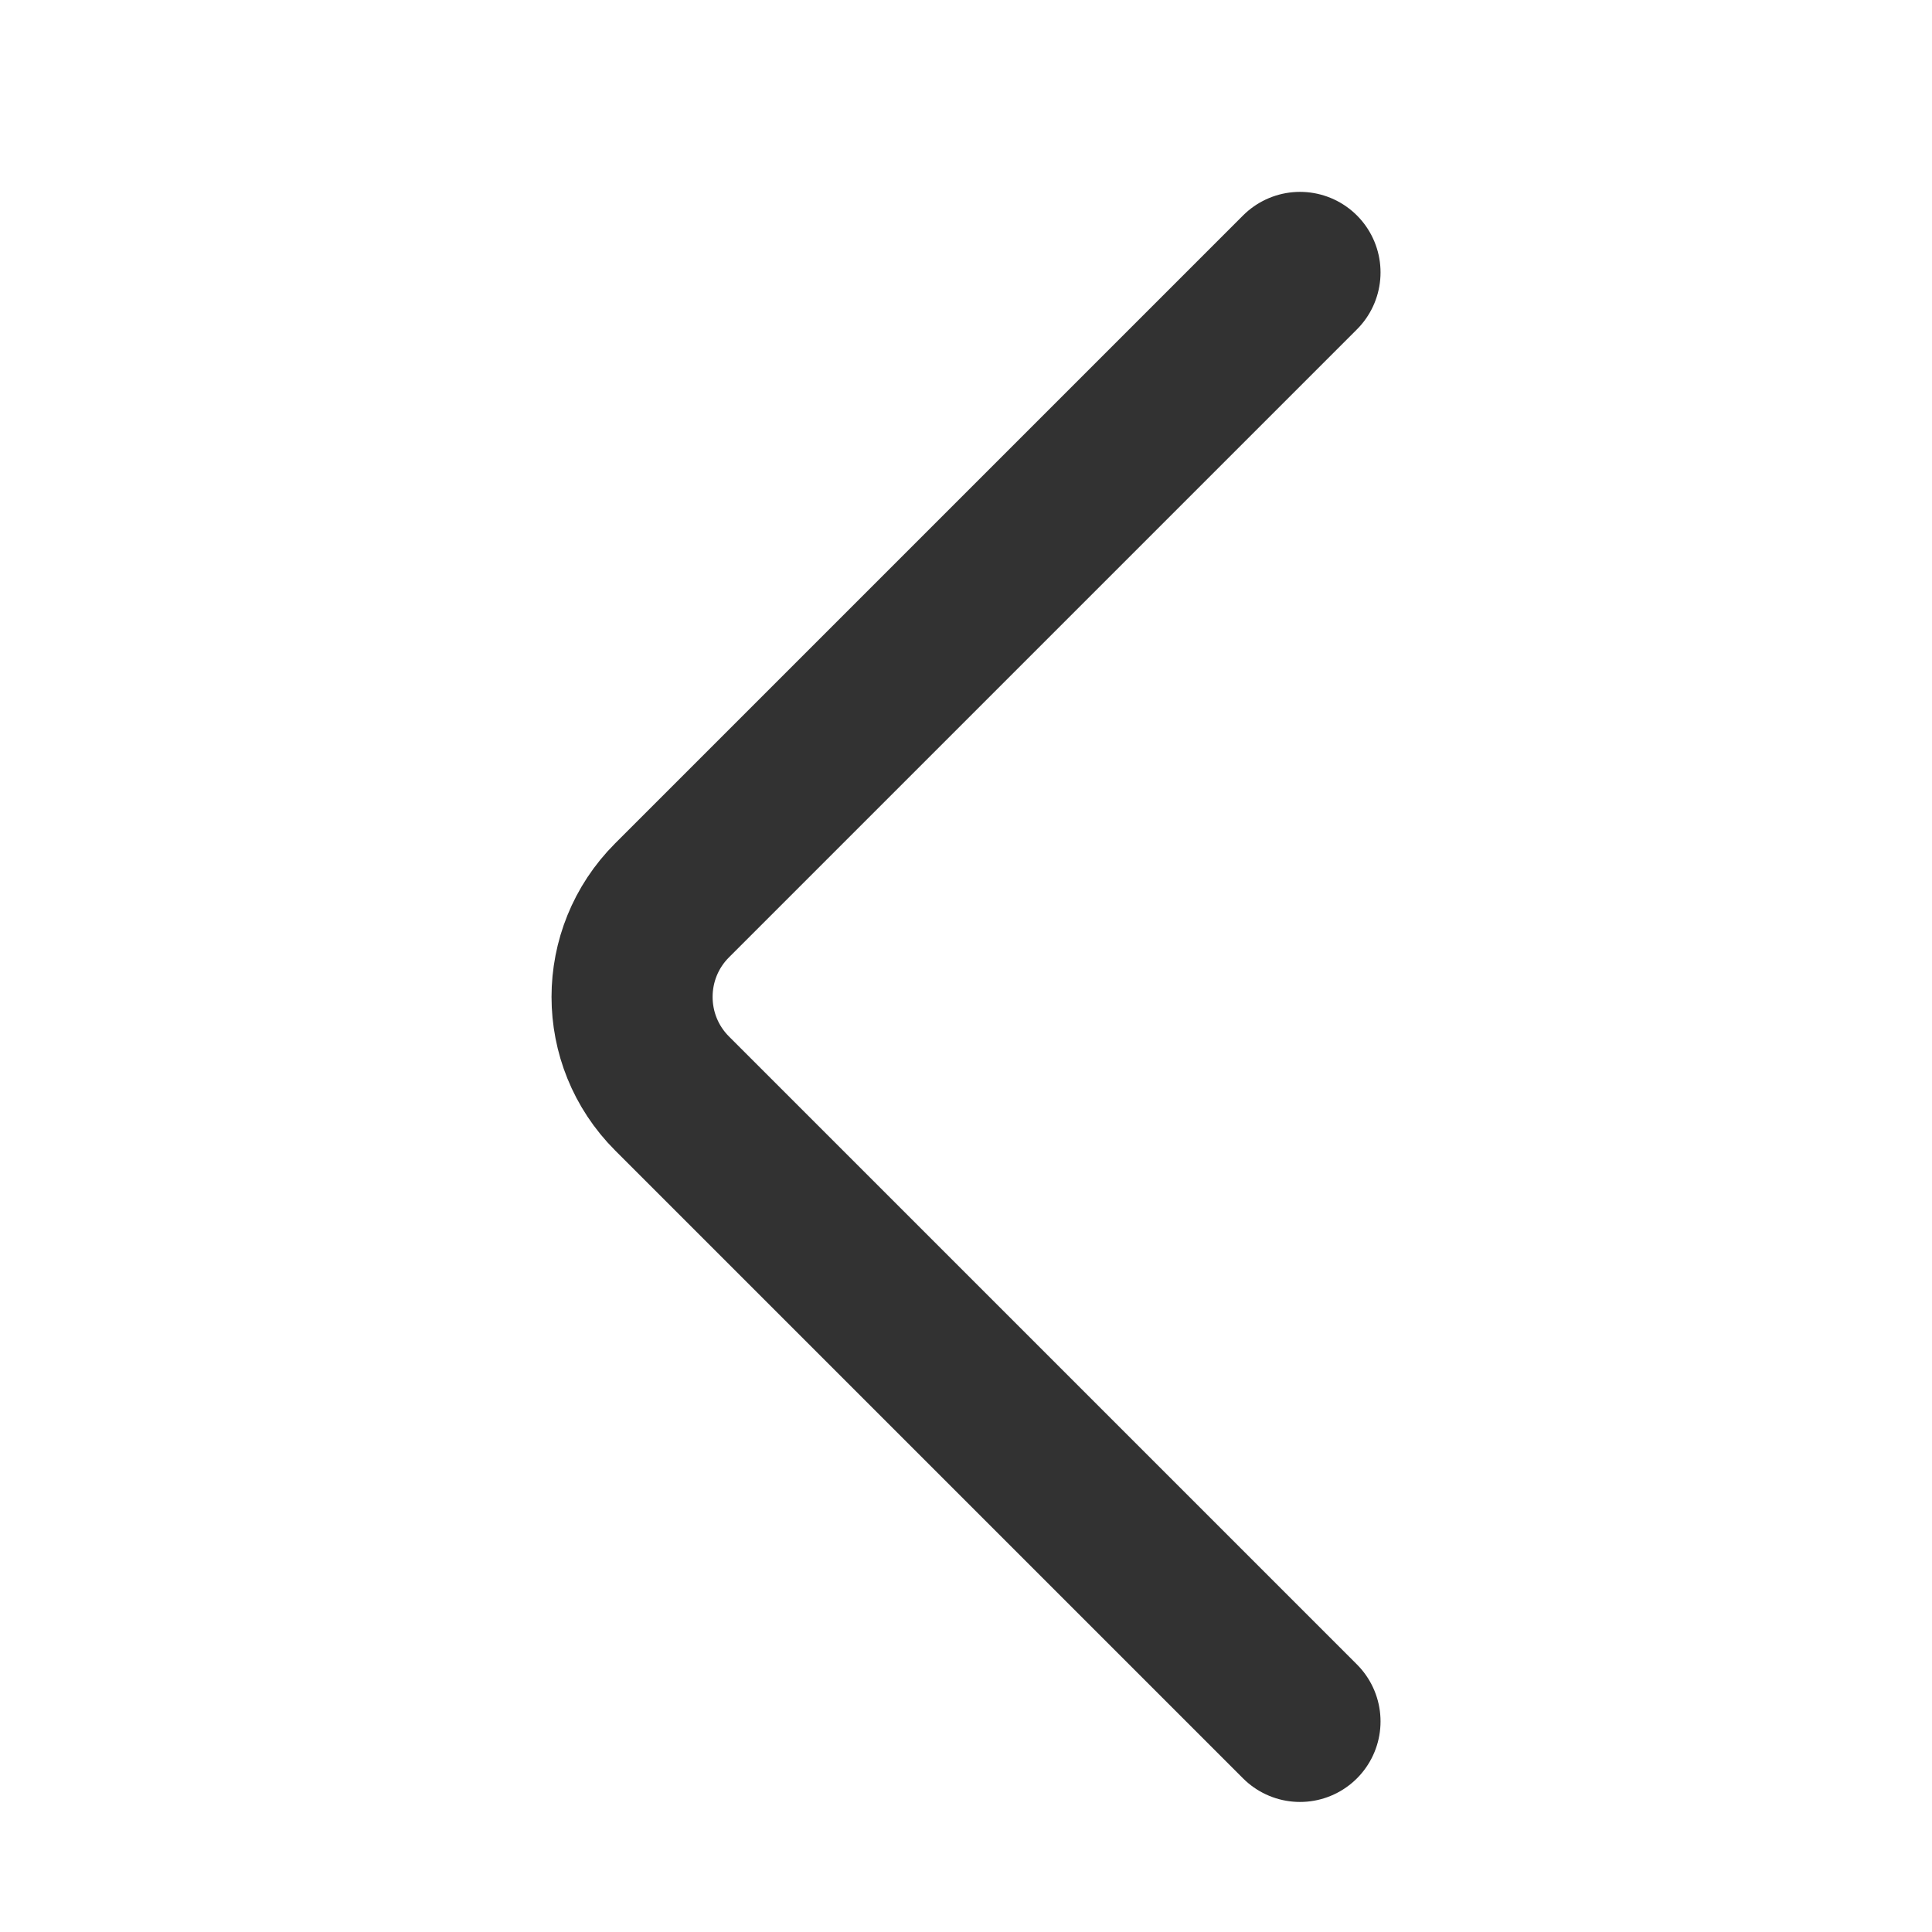
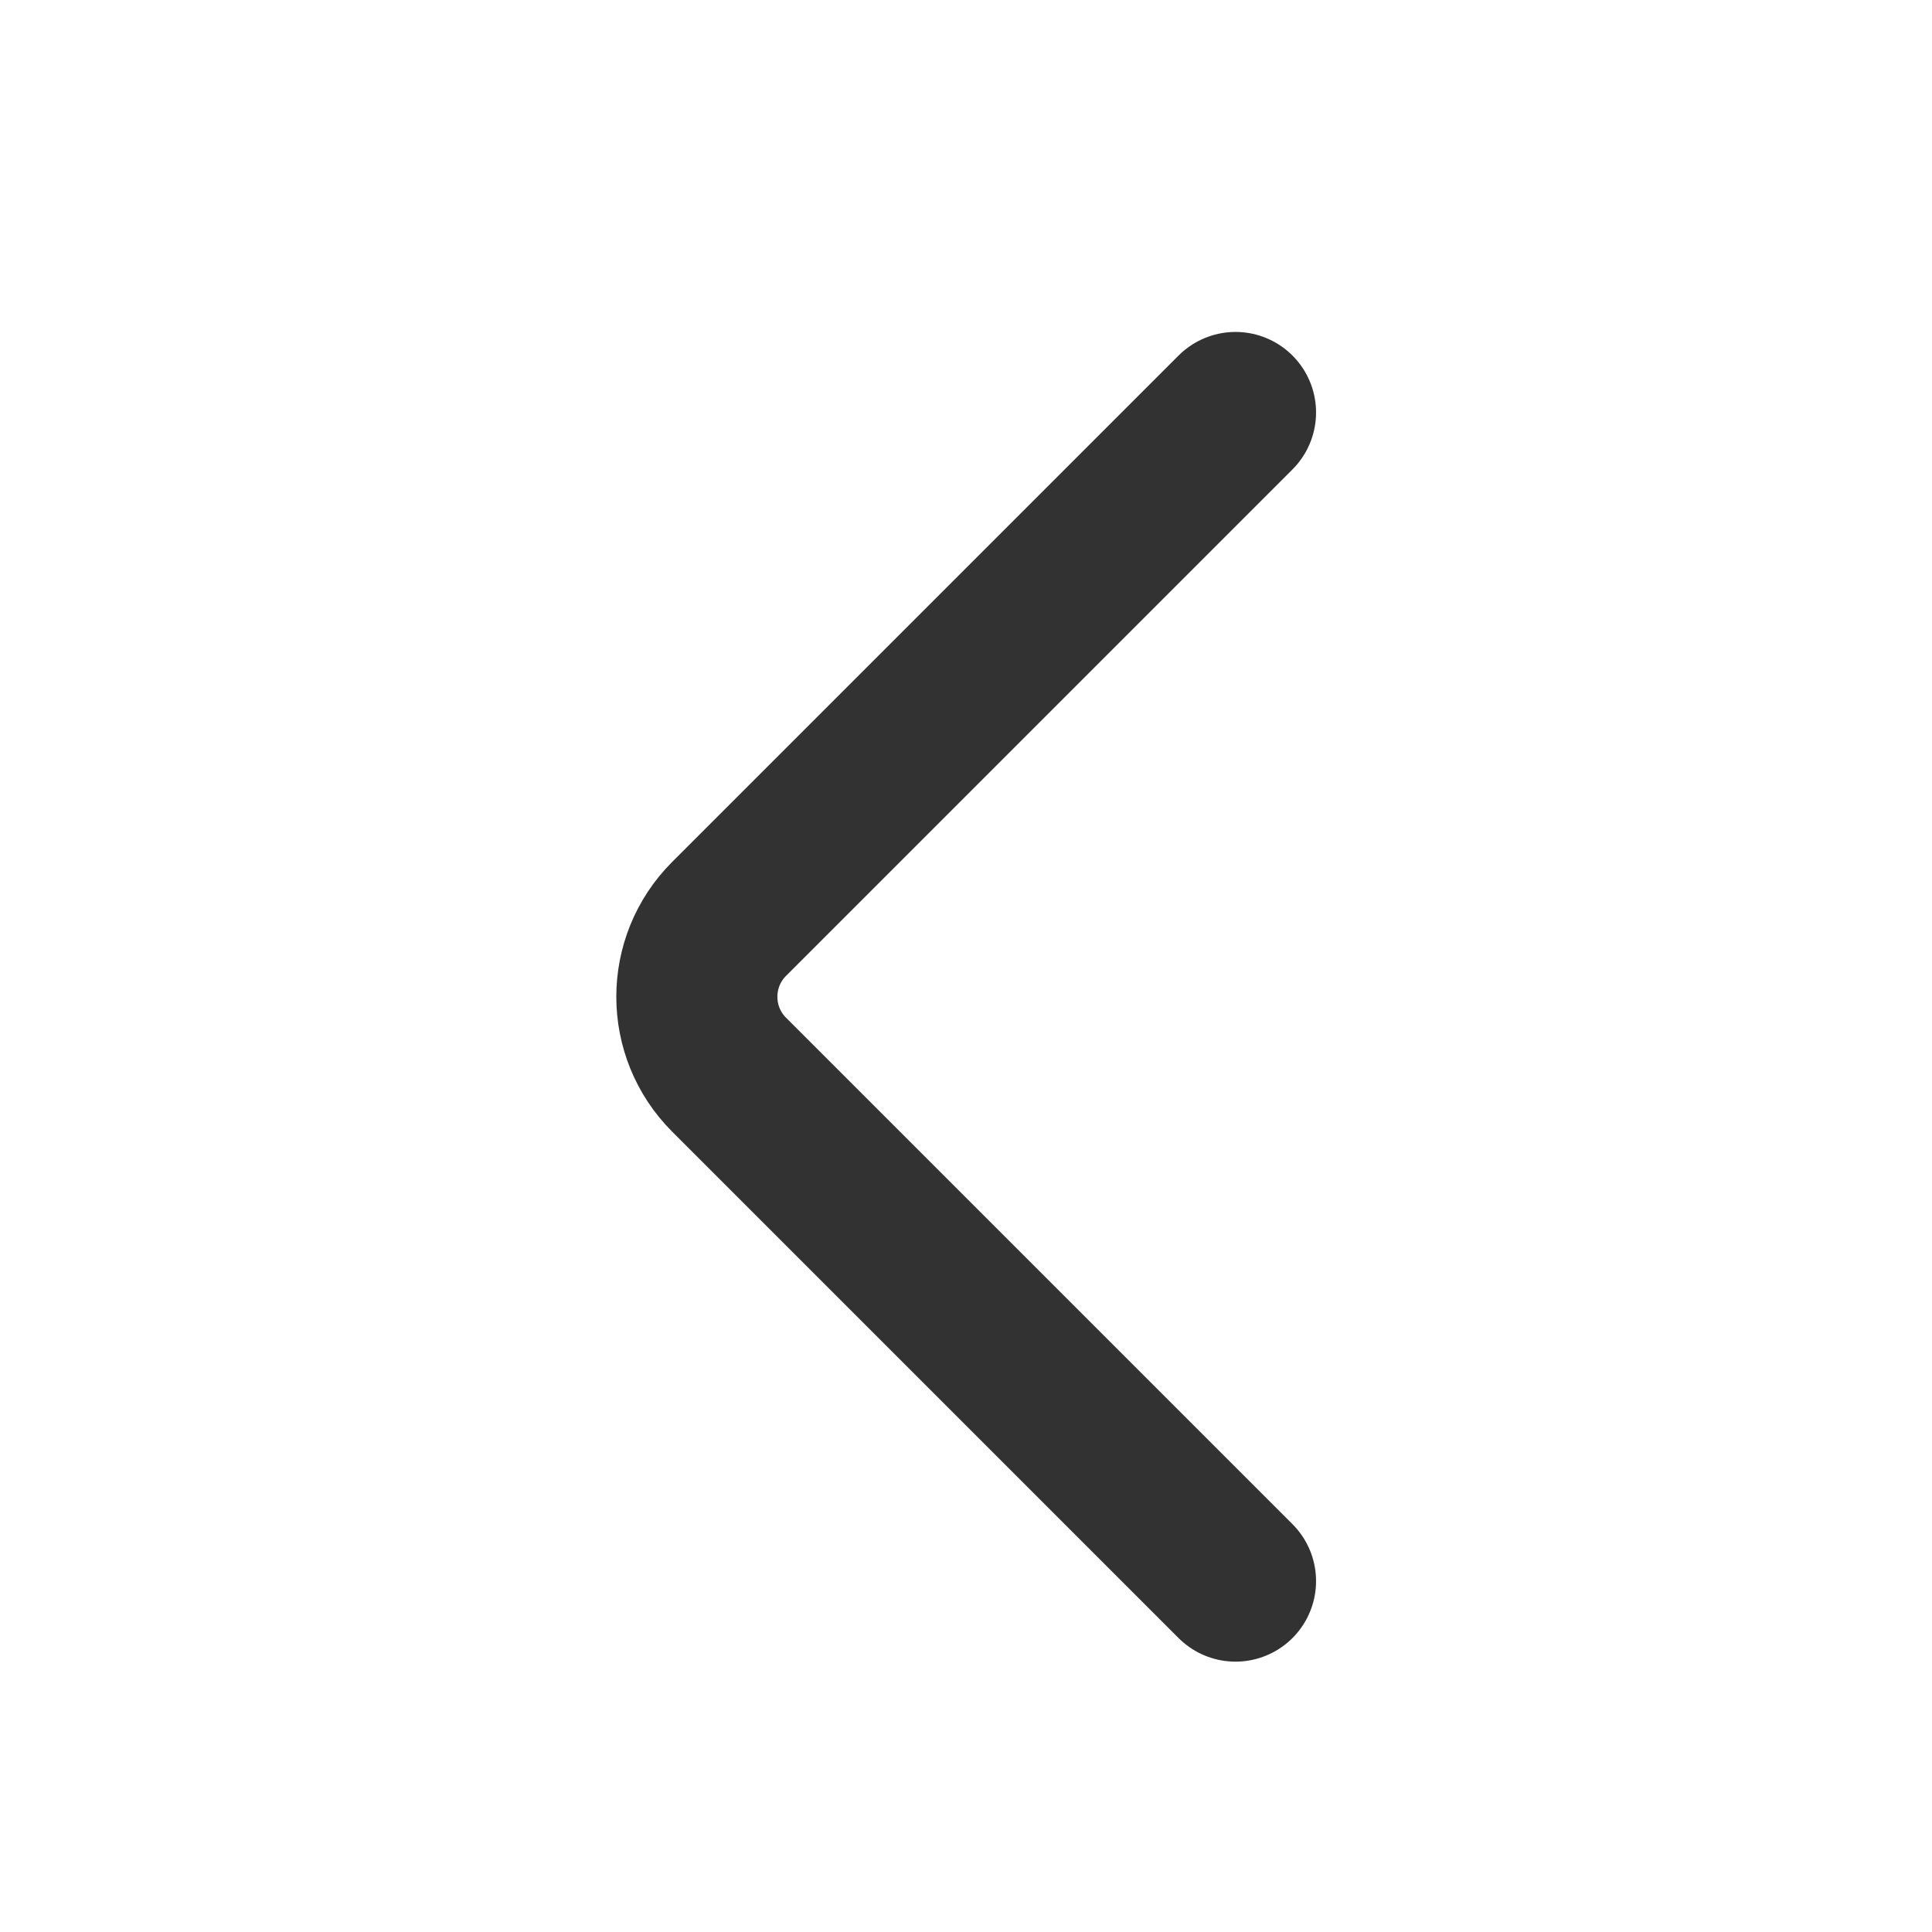
<svg xmlns="http://www.w3.org/2000/svg" viewBox="0 0 800 800">
-   <path d="m538.3 112.8-260 260c-22.1 22.1-22.1 57.9 0 80l260 260" fill="none" stroke="#323232" stroke-linecap="round" stroke-linejoin="round" stroke-width="66.7" />
+   <path d="m511.6 170.8-209.7 209.7c-17.8 17.8-17.8 46.7 0 64.5l209.7 209.7" fill="none" stroke="#323232" stroke-linecap="round" stroke-linejoin="round" stroke-width="66.7" />
</svg>
